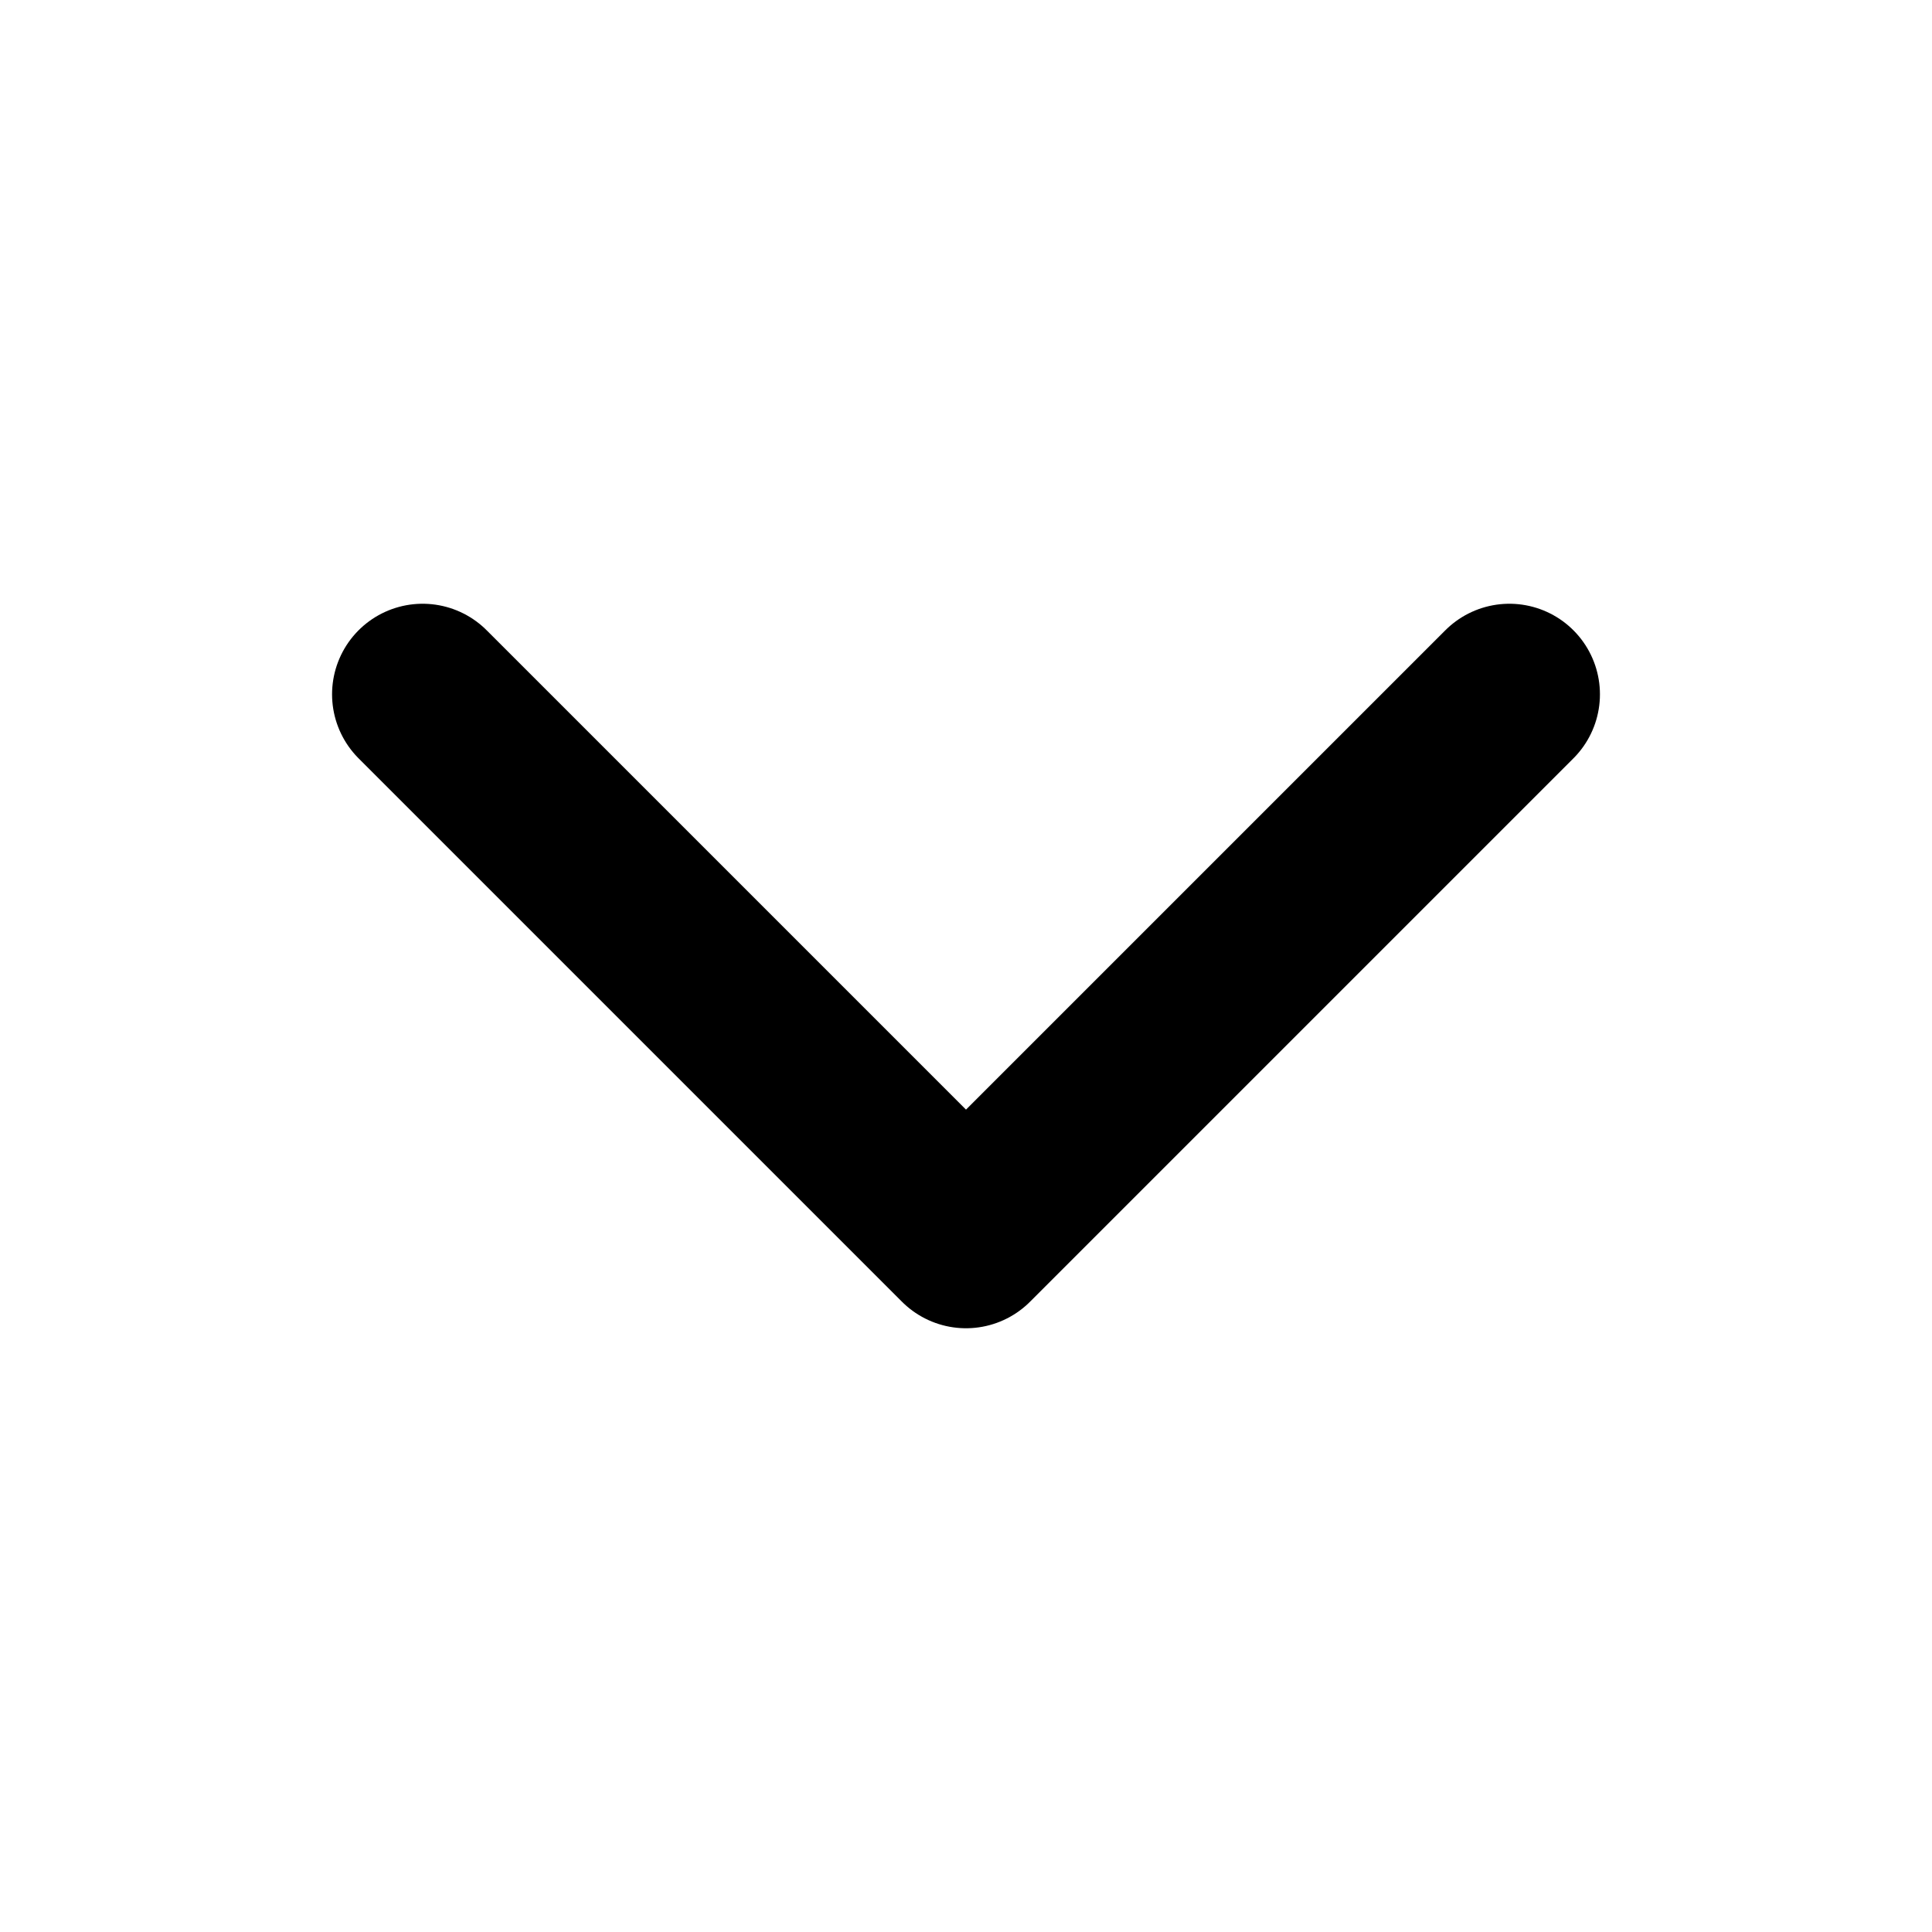
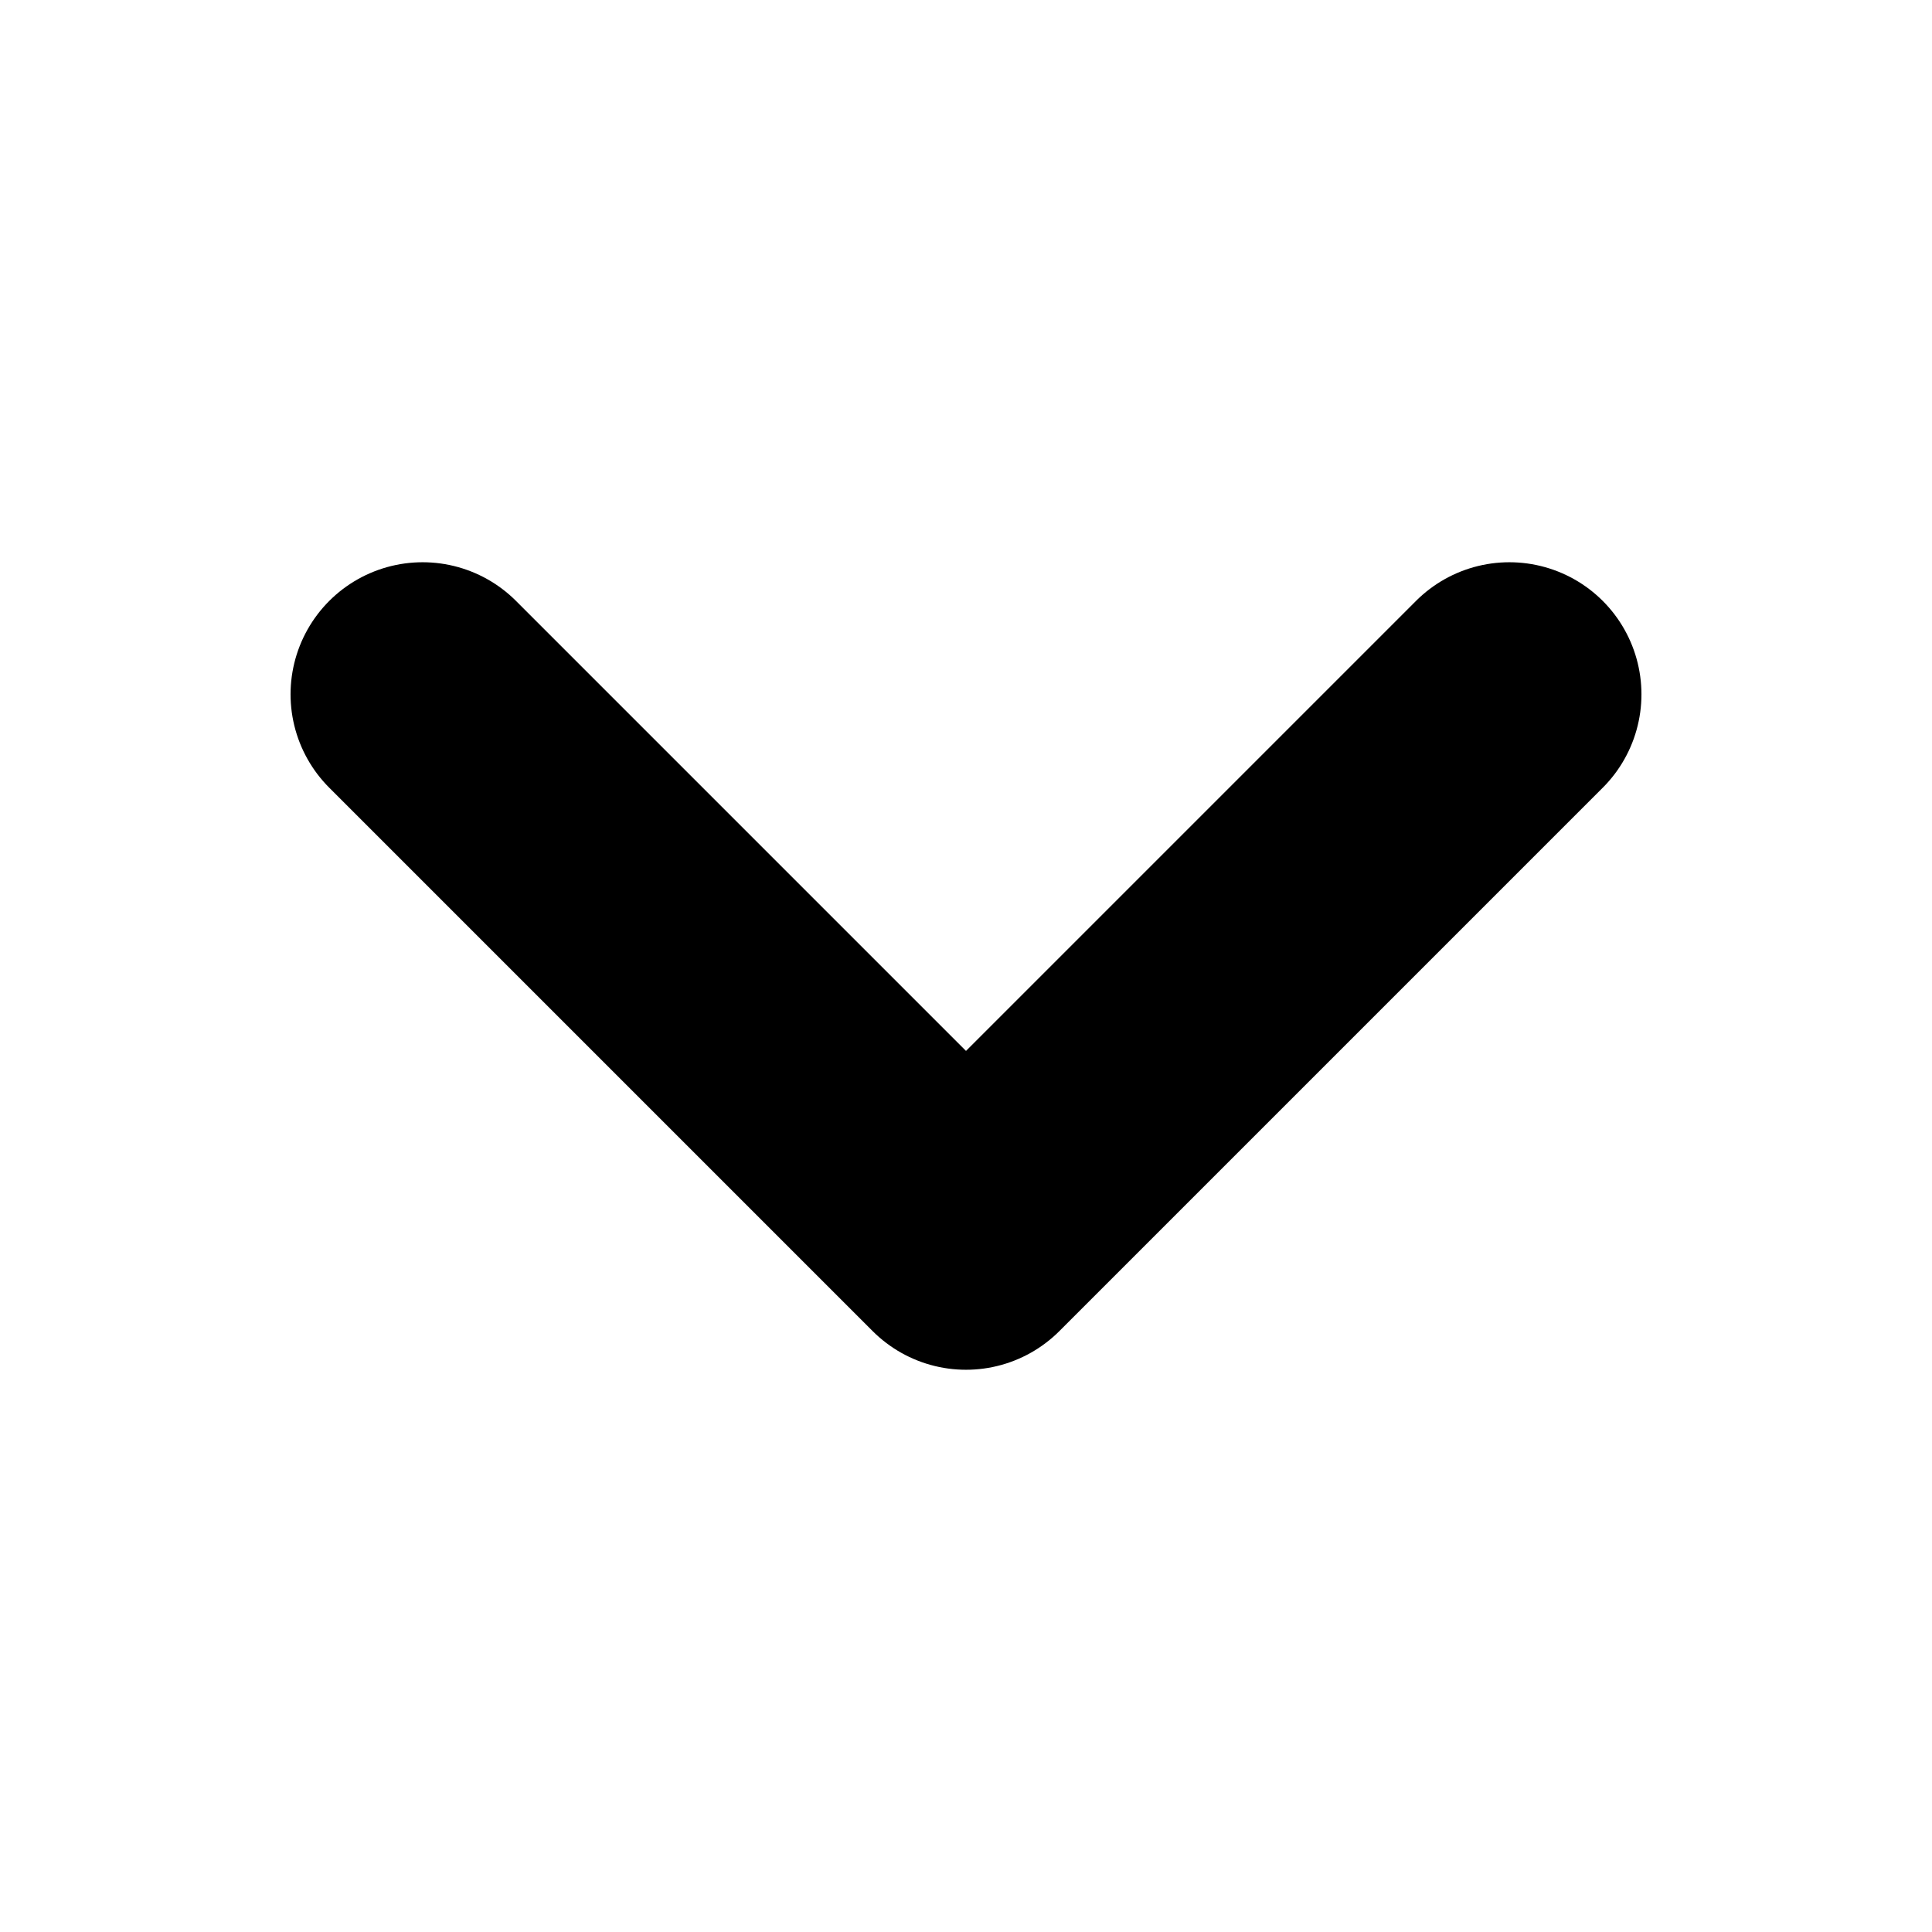
- <svg xmlns="http://www.w3.org/2000/svg" class="ionicon" viewBox="0 0 512 512">
-   <path fill="none" stroke="currentColor" stroke-linecap="round" stroke-linejoin="round" stroke-width="48" d="M112 184l144 144 144-144" />
+ <svg xmlns="http://www.w3.org/2000/svg" version="1.1" id="Layer_1" x="0px" y="0px" viewBox="0 0 512 512" style="enable-background:new 0 0 512 512;" xml:space="preserve">
+   <style type="text/css">
+ 	.st0{fill:none;stroke:#000000;stroke-width:70;stroke-linecap:round;stroke-linejoin:round;}
+ </style>
+   <path class="st0" d="M112,184l144,144l144-144" />
</svg>
